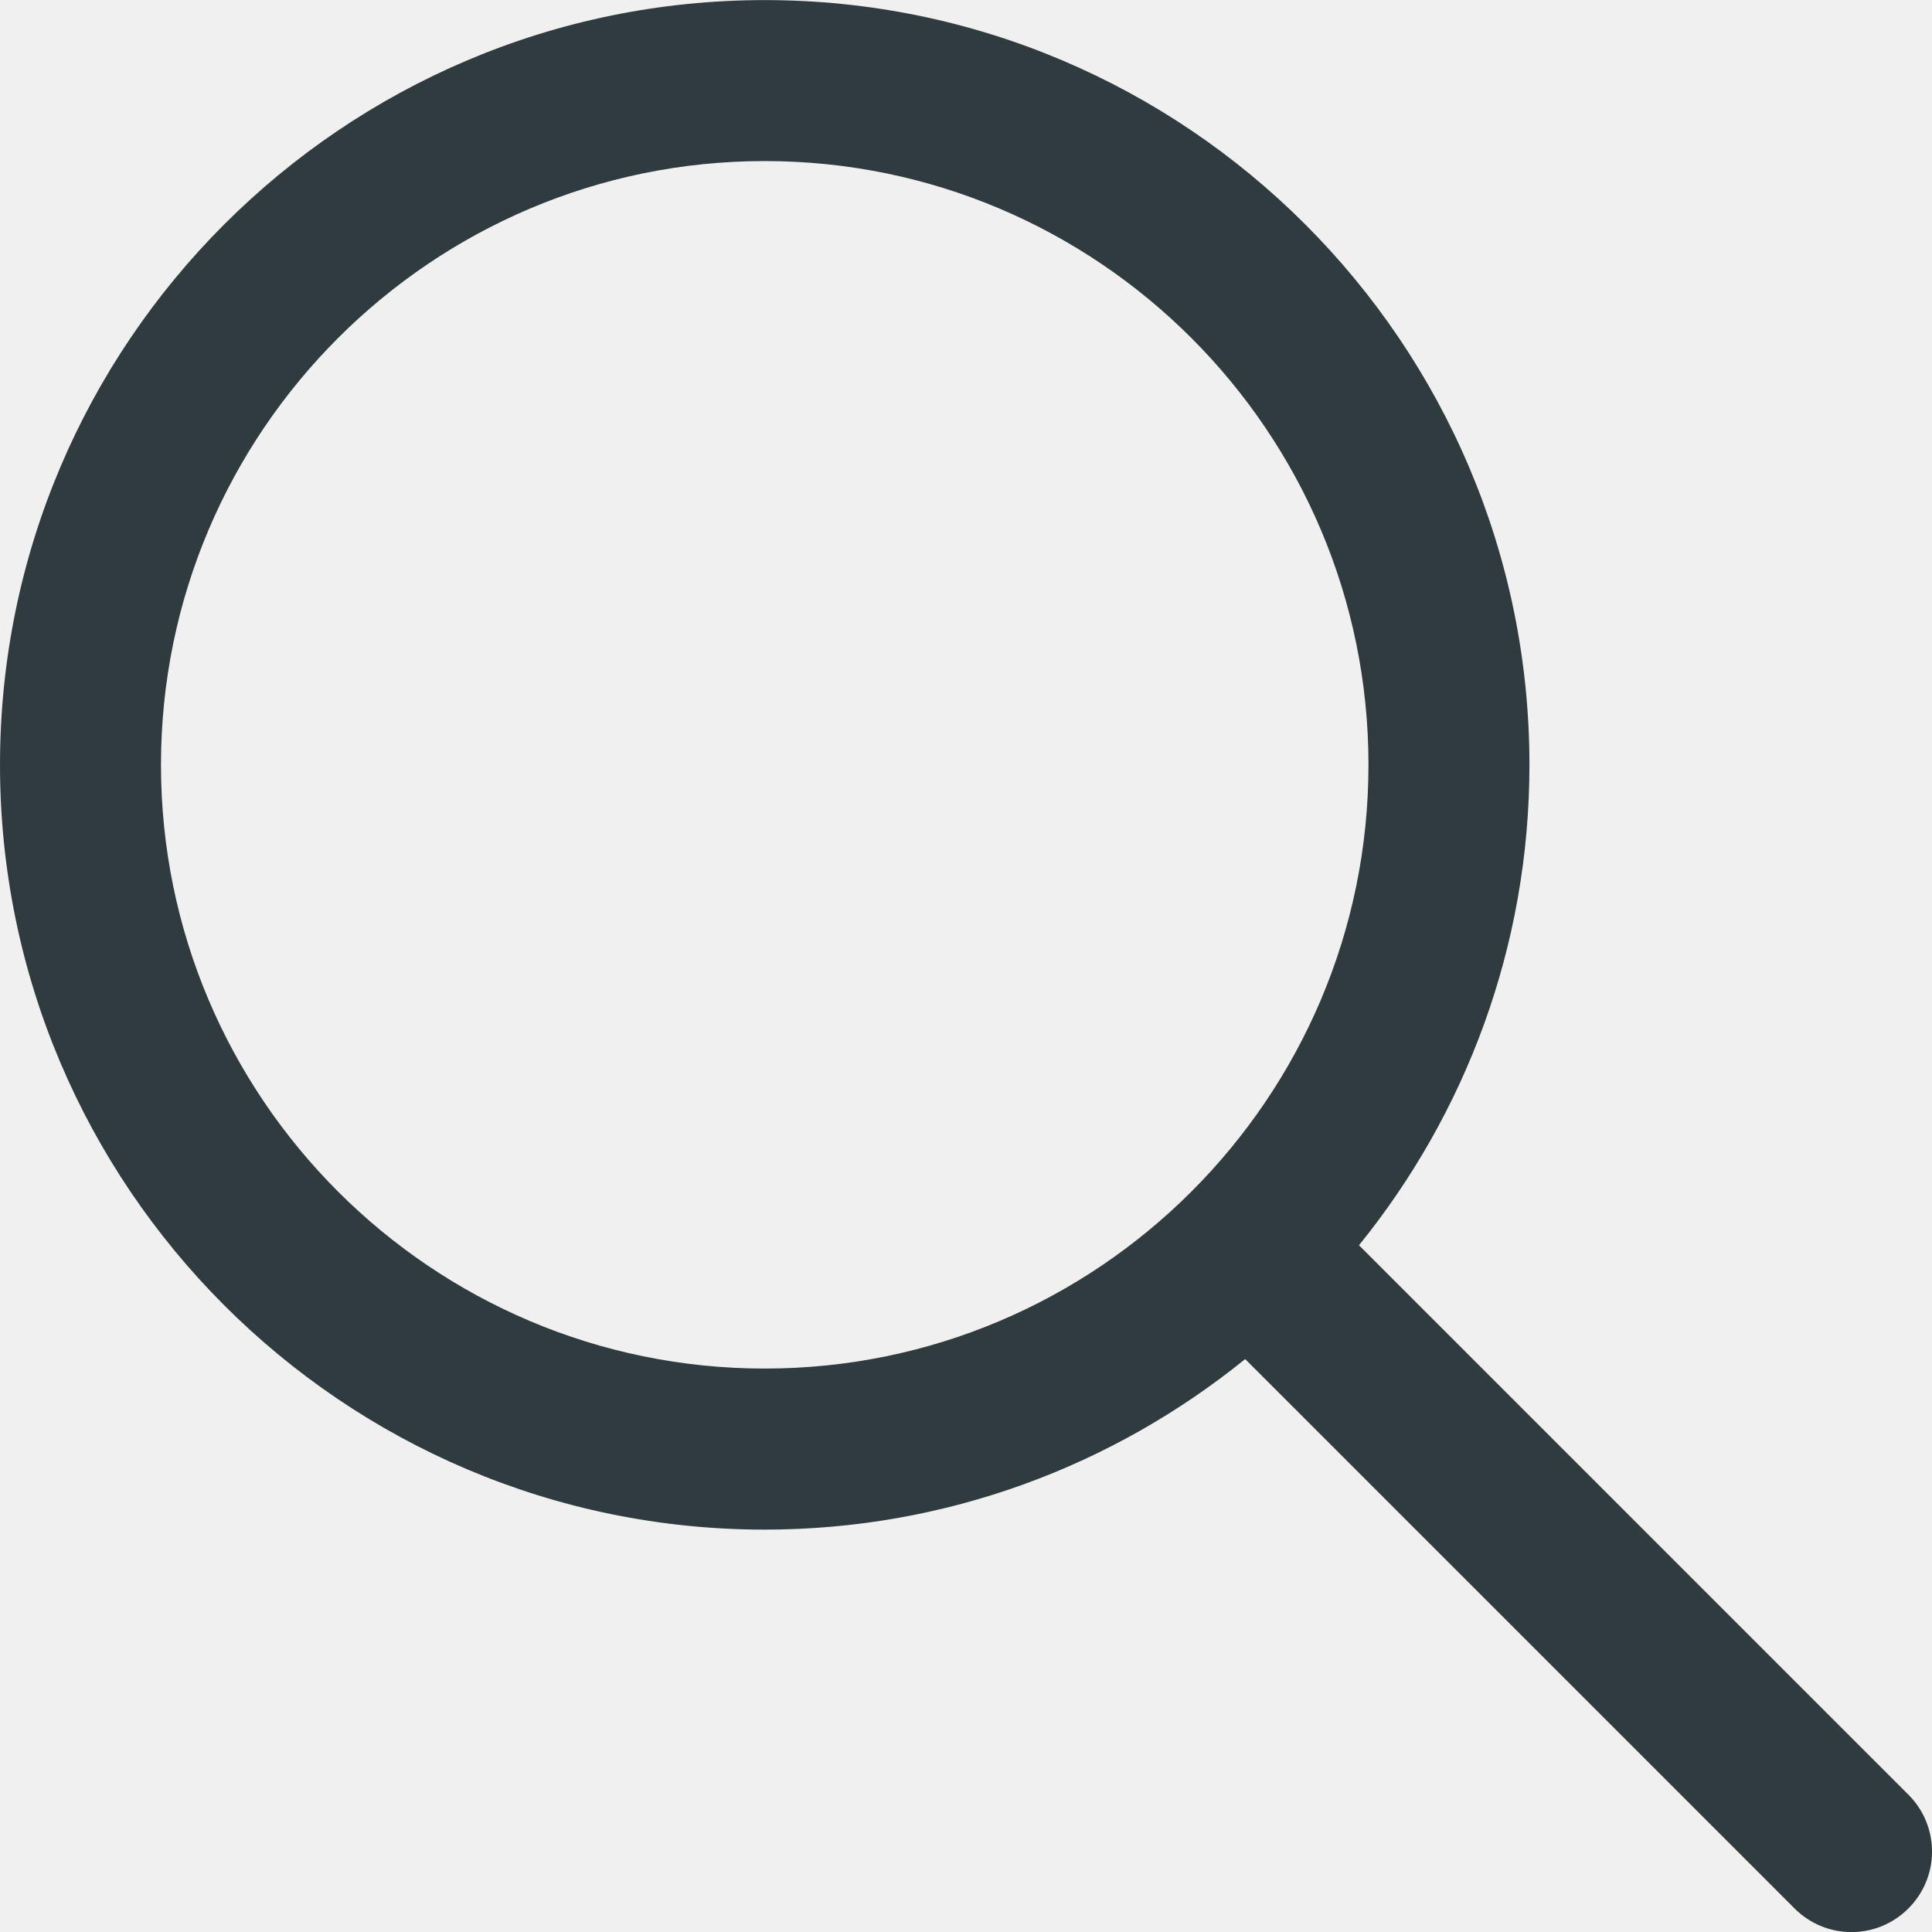
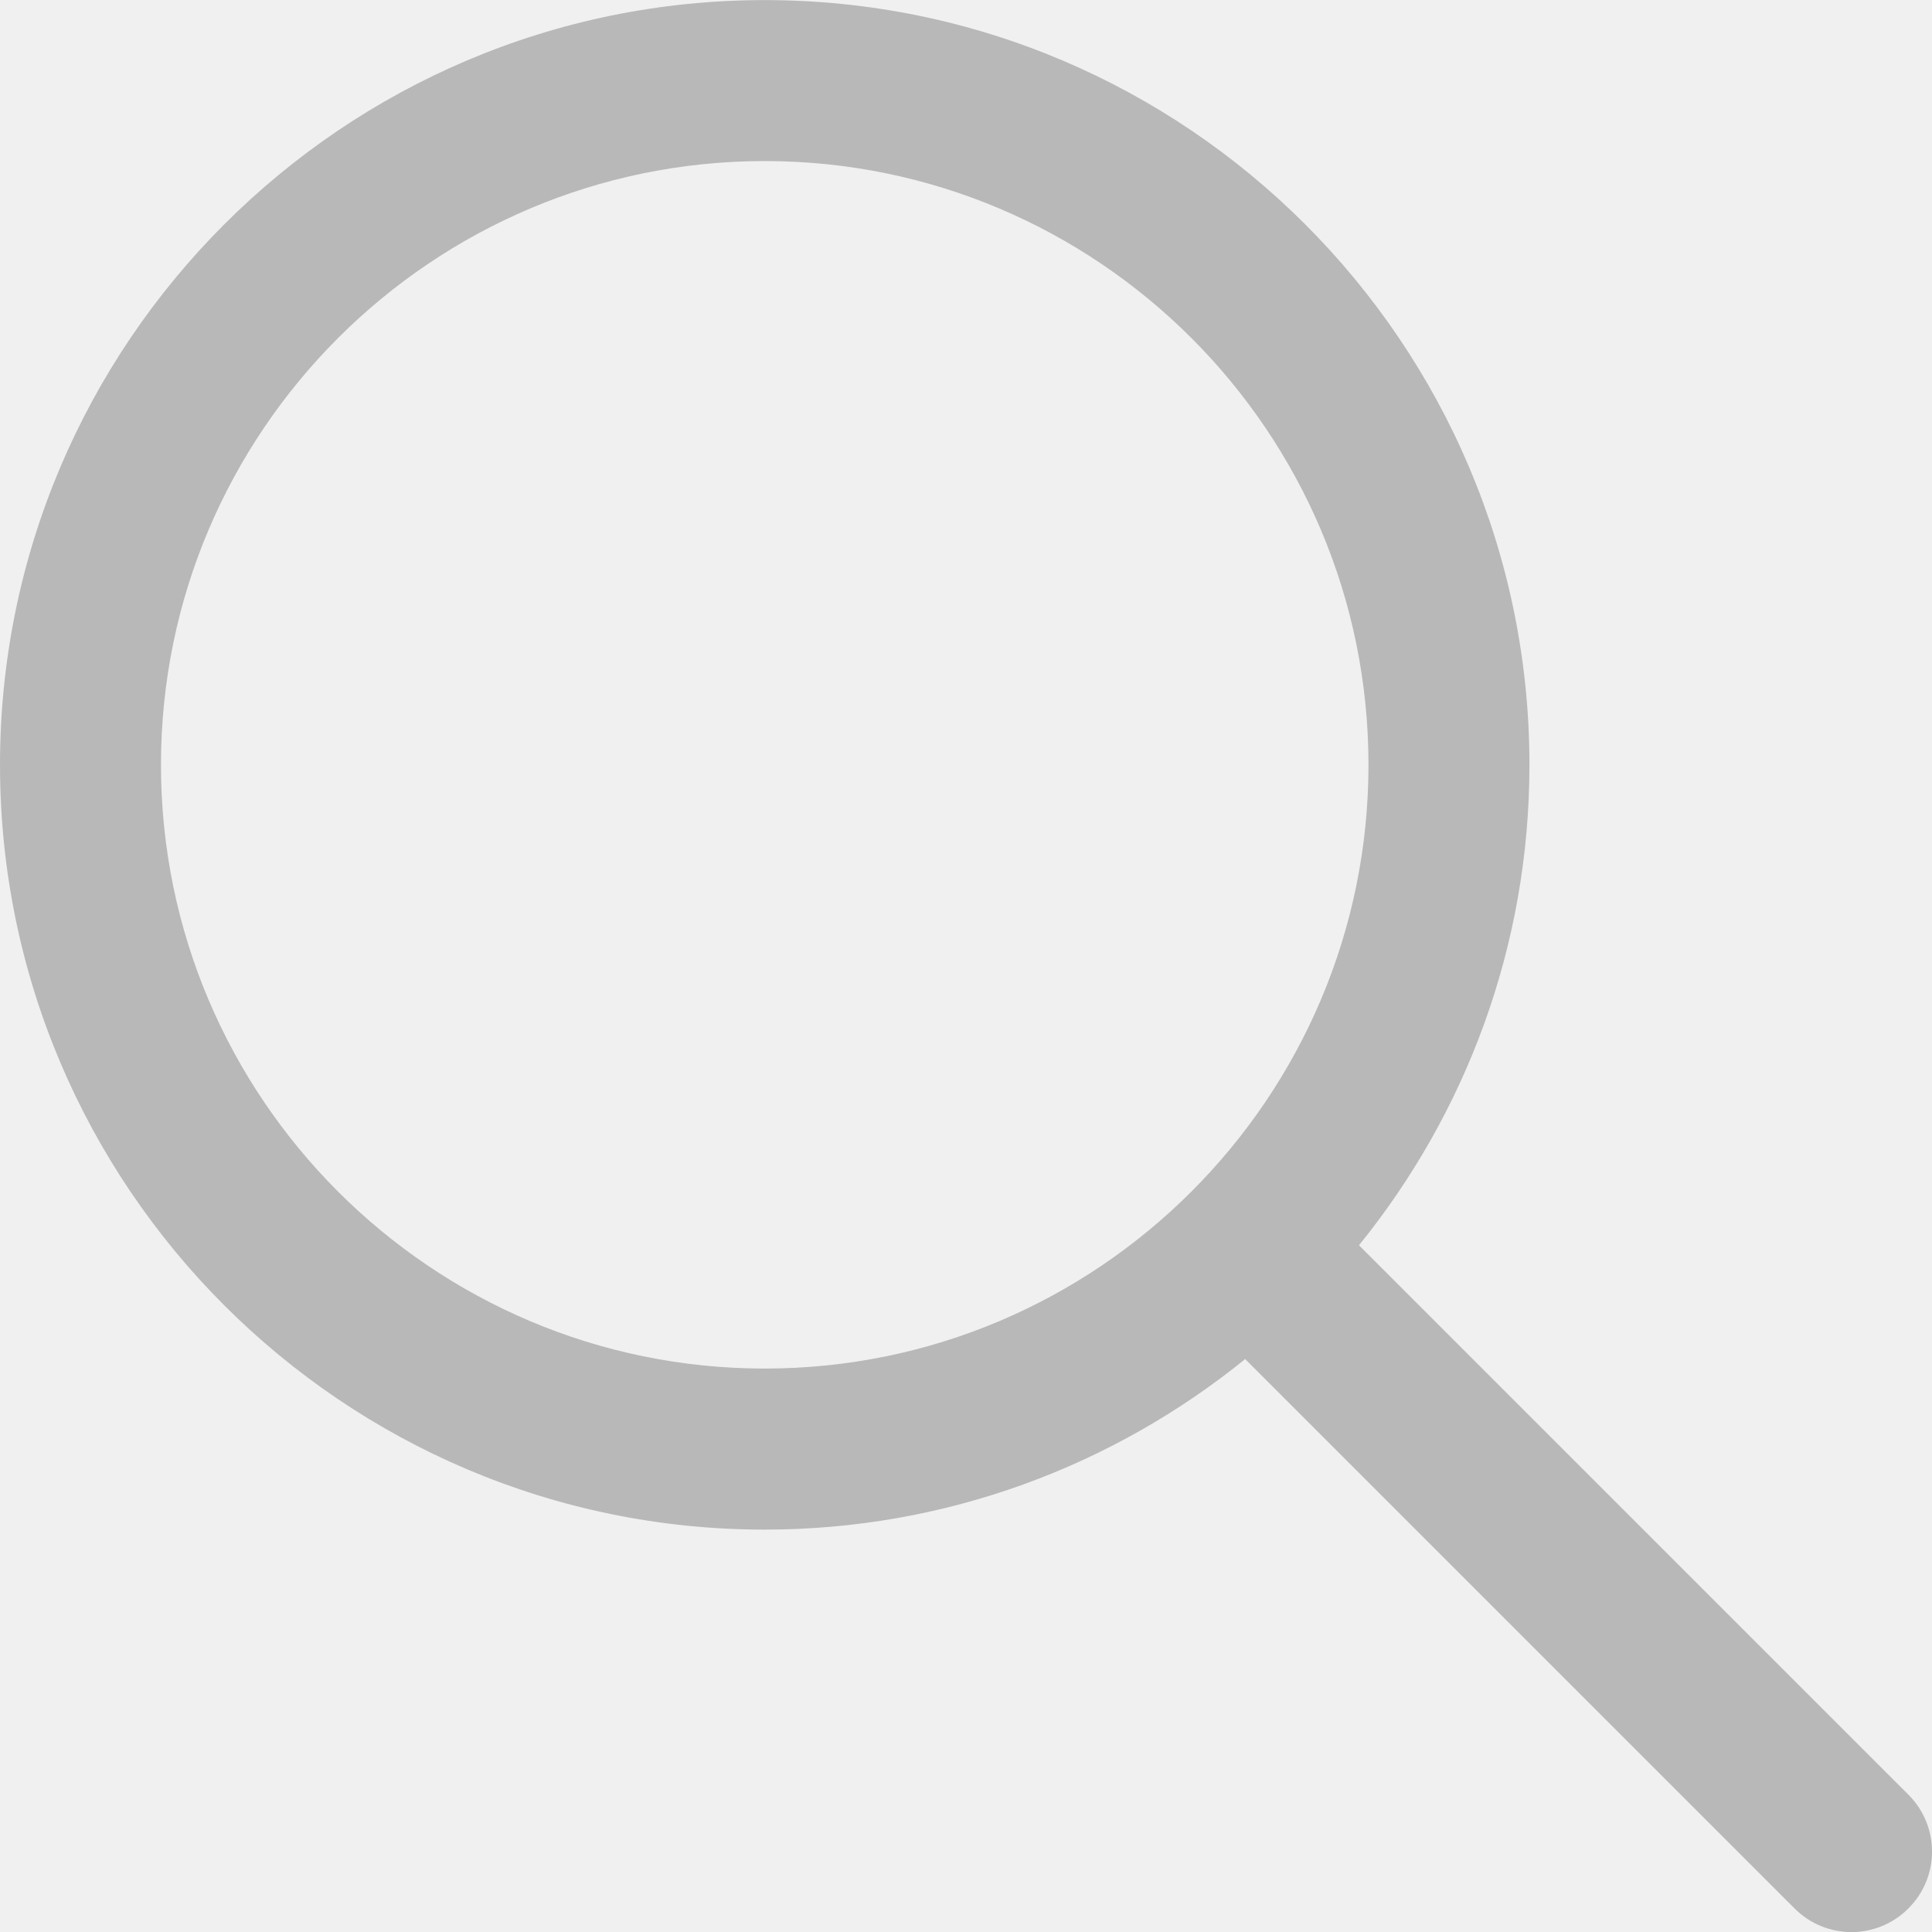
<svg xmlns="http://www.w3.org/2000/svg" width="22" height="22" viewBox="0 0 22 22" fill="none">
  <g clip-path="url(#clip0)">
-     <path d="M21.731 20.436L15.475 14.18C16.687 12.683 17.416 10.781 17.416 8.709C17.416 3.908 13.51 0.001 8.708 0.001C3.907 0.001 0 3.908 0 8.709C0 13.511 3.907 17.418 8.708 17.418C10.78 17.418 12.682 16.688 14.179 15.476L20.435 21.732C20.614 21.911 20.848 22.001 21.083 22.001C21.318 22.001 21.552 21.911 21.731 21.732C22.09 21.374 22.09 20.794 21.731 20.436ZM8.708 15.584C4.917 15.584 1.833 12.501 1.833 8.709C1.833 4.918 4.917 1.834 8.708 1.834C12.5 1.834 15.583 4.918 15.583 8.709C15.583 12.501 12.499 15.584 8.708 15.584Z" fill="#2F3B3F" />
+     <path d="M21.731 20.436L15.475 14.18C16.687 12.683 17.416 10.781 17.416 8.709C17.416 3.908 13.51 0.001 8.708 0.001C3.907 0.001 0 3.908 0 8.709C0 13.511 3.907 17.418 8.708 17.418C10.78 17.418 12.682 16.688 14.179 15.476L20.435 21.732C20.614 21.911 20.848 22.001 21.083 22.001C21.318 22.001 21.552 21.911 21.731 21.732C22.09 21.374 22.09 20.794 21.731 20.436ZM8.708 15.584C4.917 15.584 1.833 12.501 1.833 8.709C1.833 4.918 4.917 1.834 8.708 1.834C12.5 1.834 15.583 4.918 15.583 8.709C15.583 12.501 12.499 15.584 8.708 15.584Z" fill="#B8B8B8" />
  </g>
  <defs>
    <clipPath id="clip0">
      <rect width="22" height="22" fill="white" />
    </clipPath>
  </defs>
</svg>
